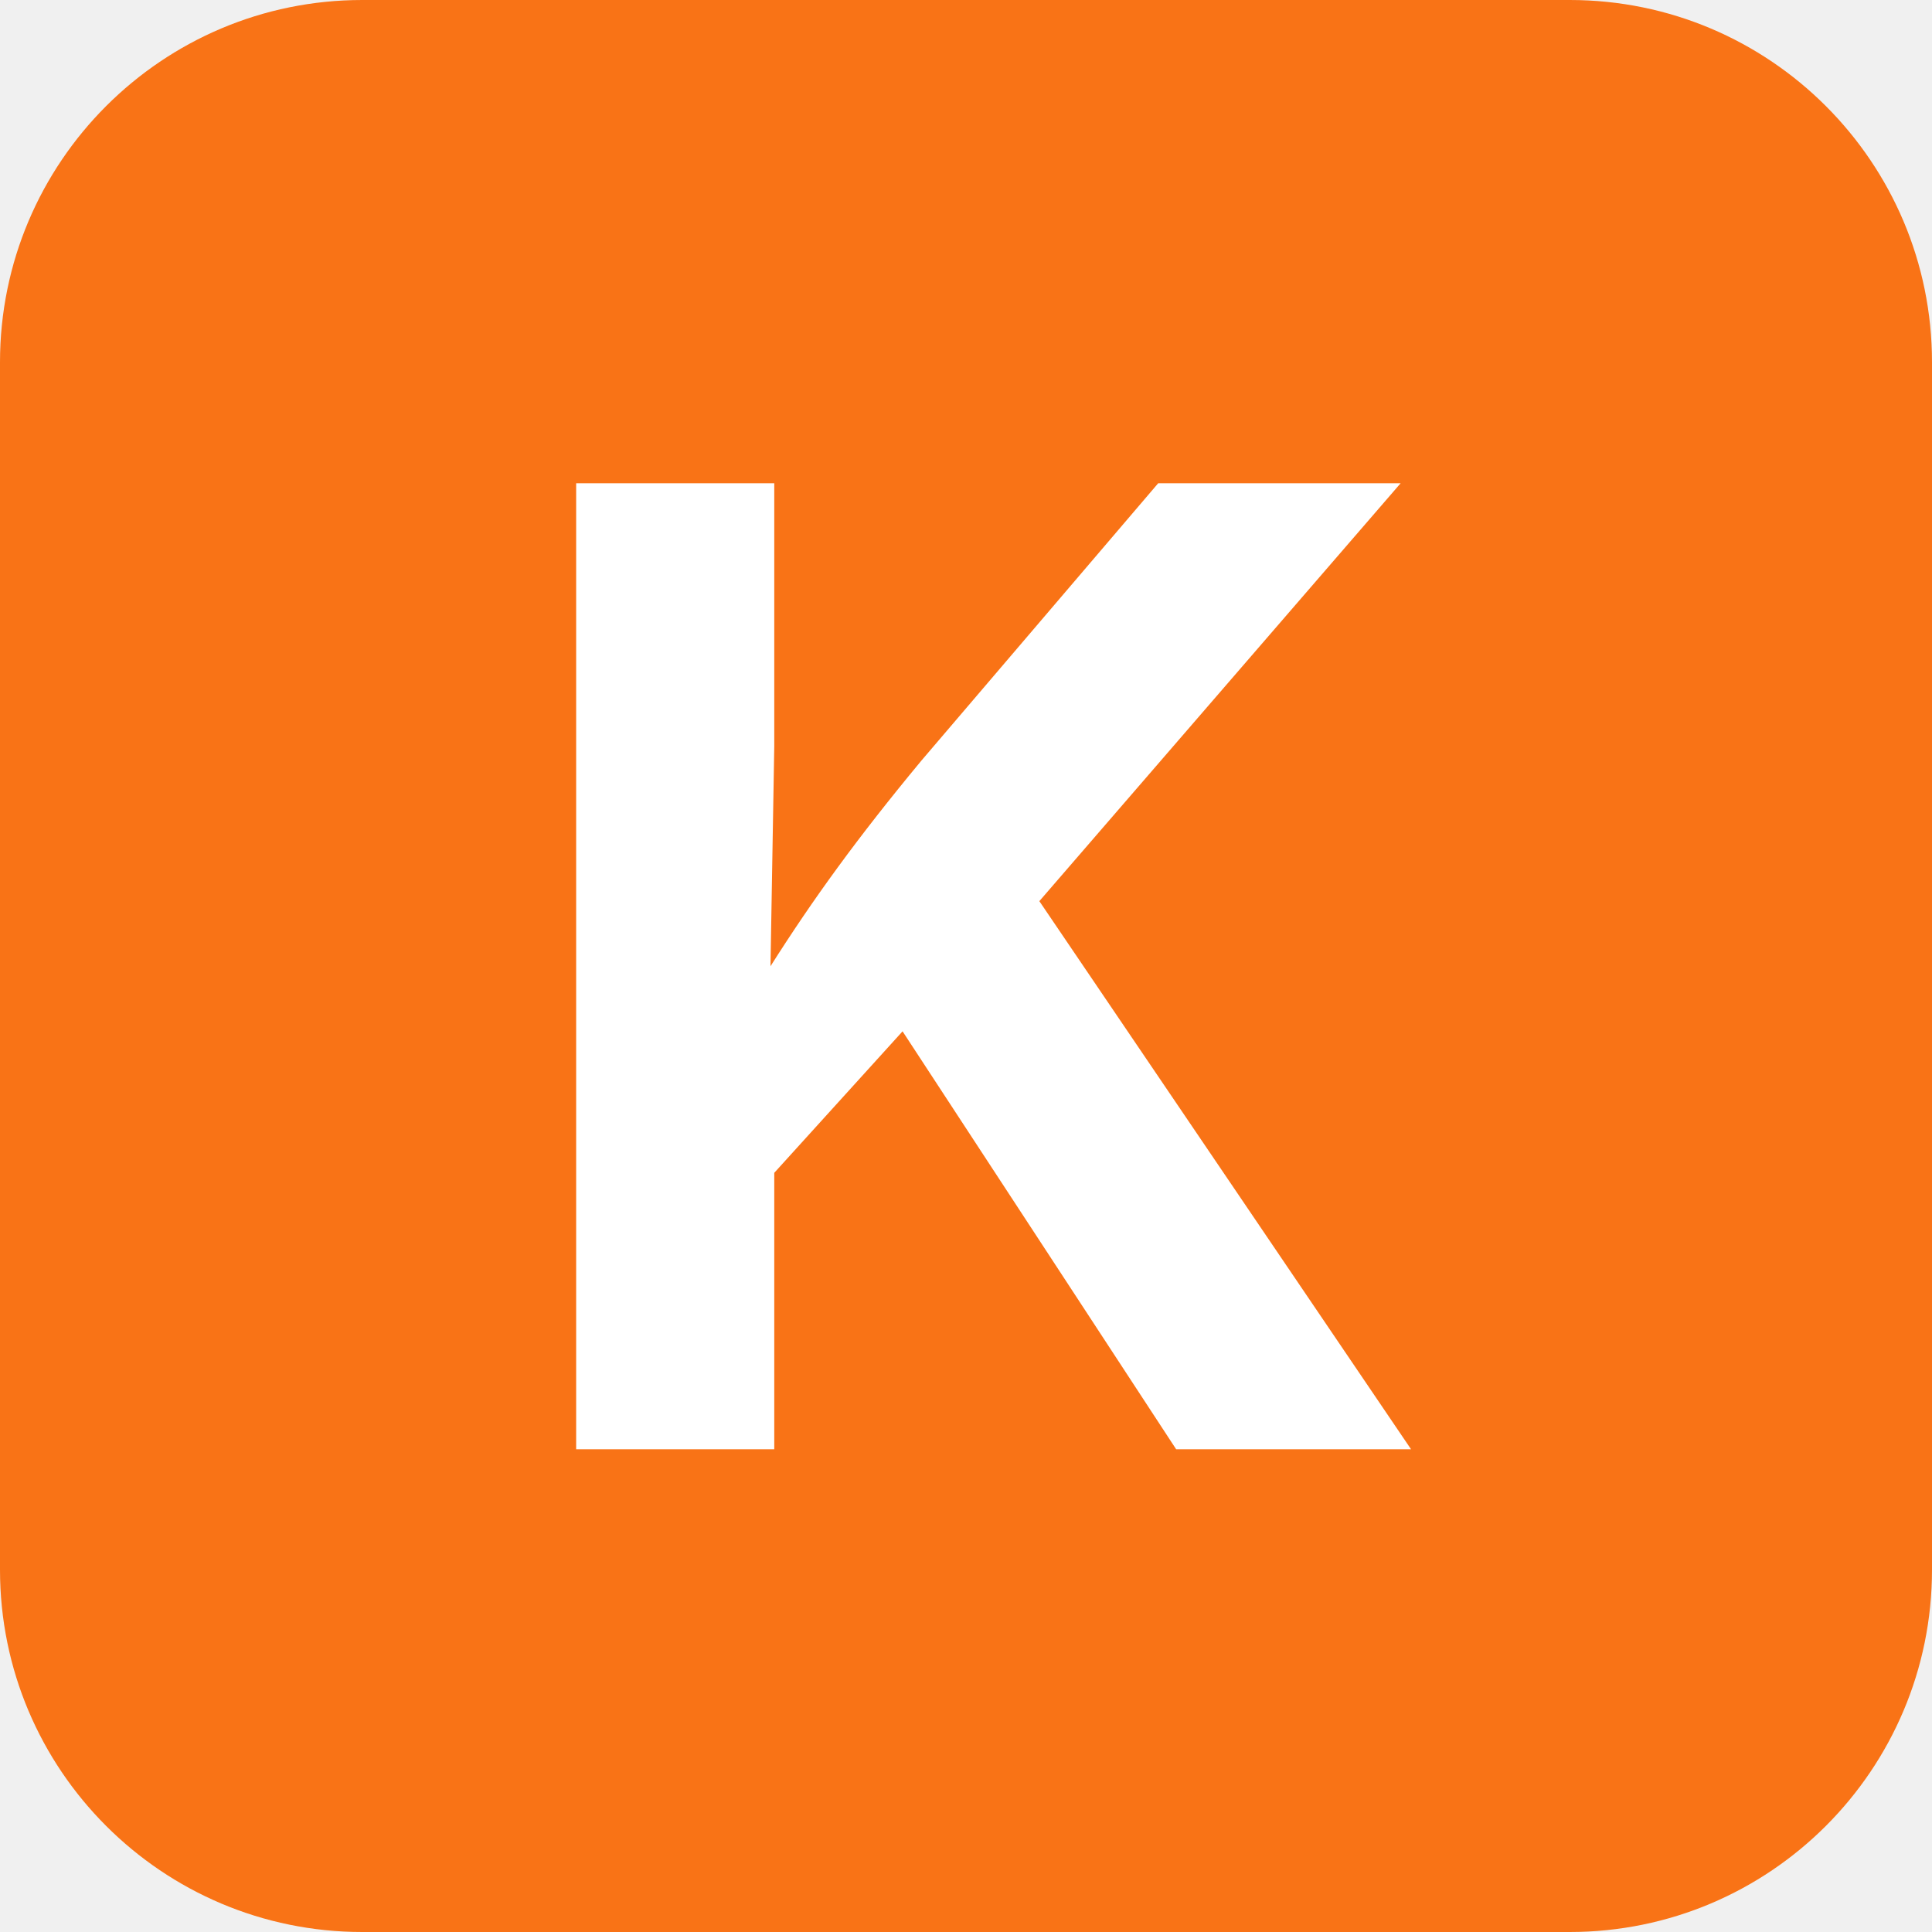
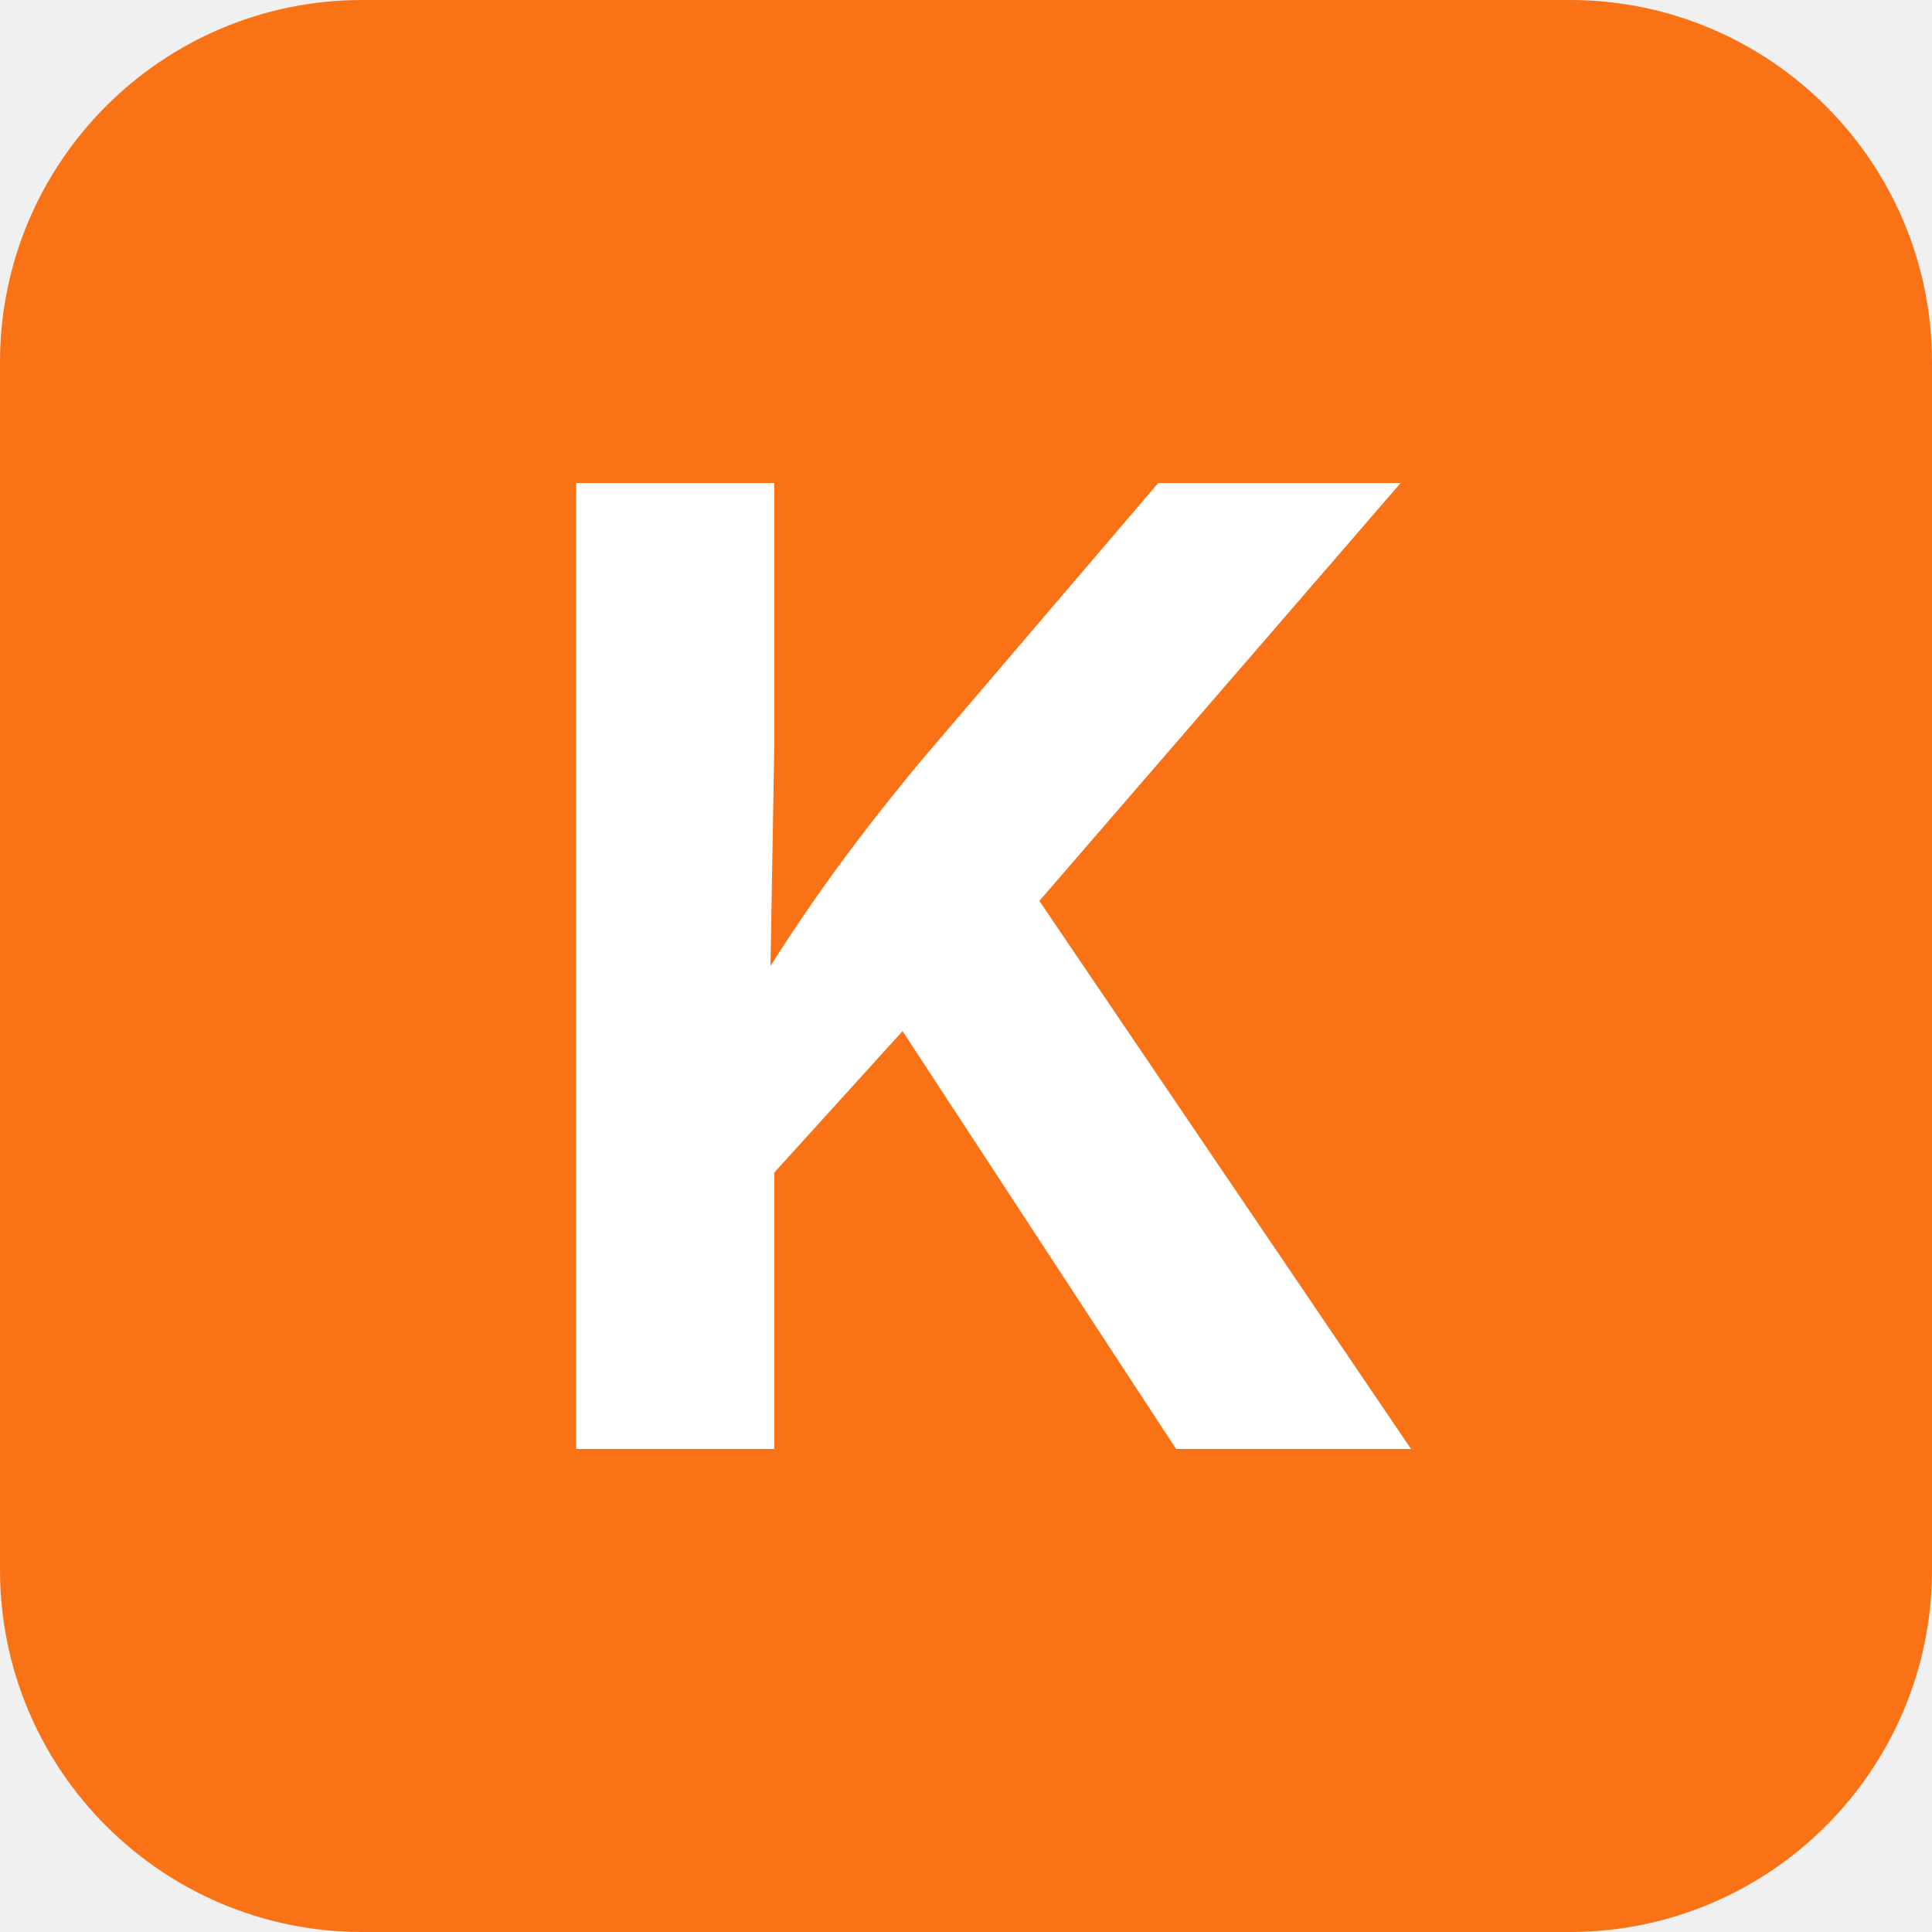
<svg xmlns="http://www.w3.org/2000/svg" viewBox="0 0 32 32">
  <rect width="32" height="32" rx="6" fill="#f97316" />
-   <text x="50%" y="50%" dominant-baseline="central" text-anchor="middle" font-family="system-ui, -apple-system, sans-serif" font-weight="700" font-size="22" fill="white">K</text>
+   <text x="50%" y="24" text-anchor="middle" font-family="system-ui, -apple-system, sans-serif" font-weight="700" font-size="22" fill="white">K</text>
</svg>
